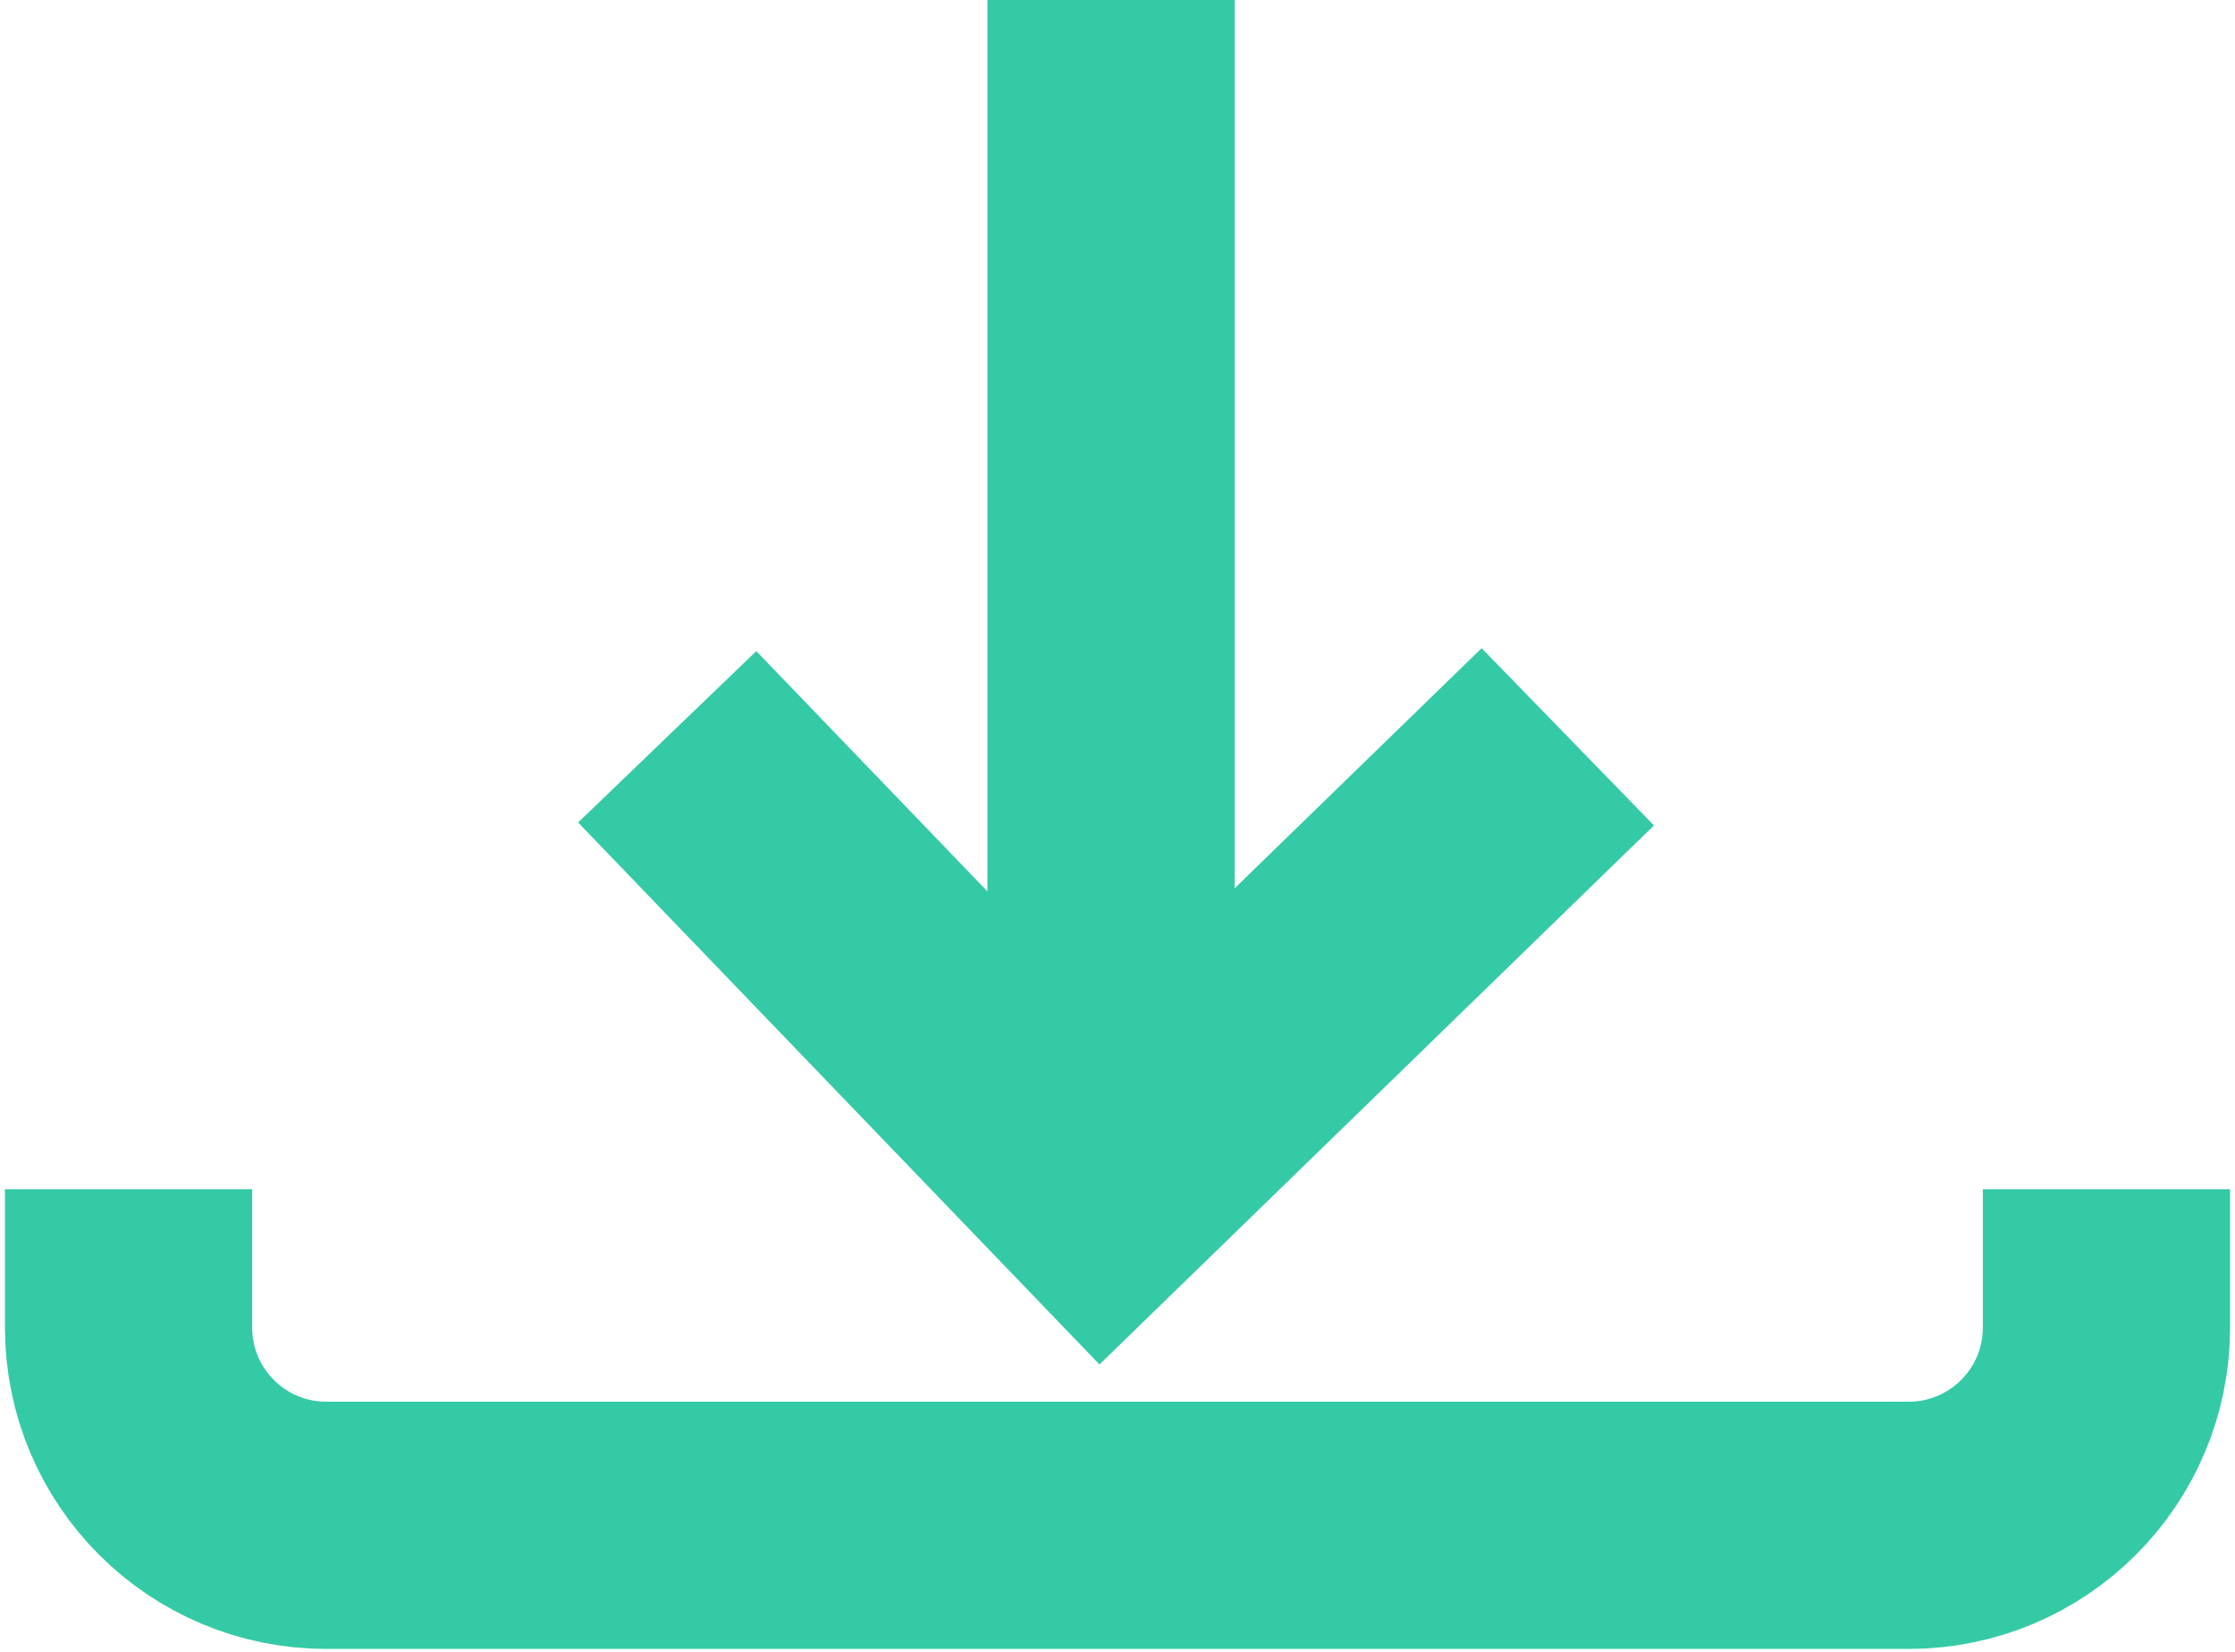
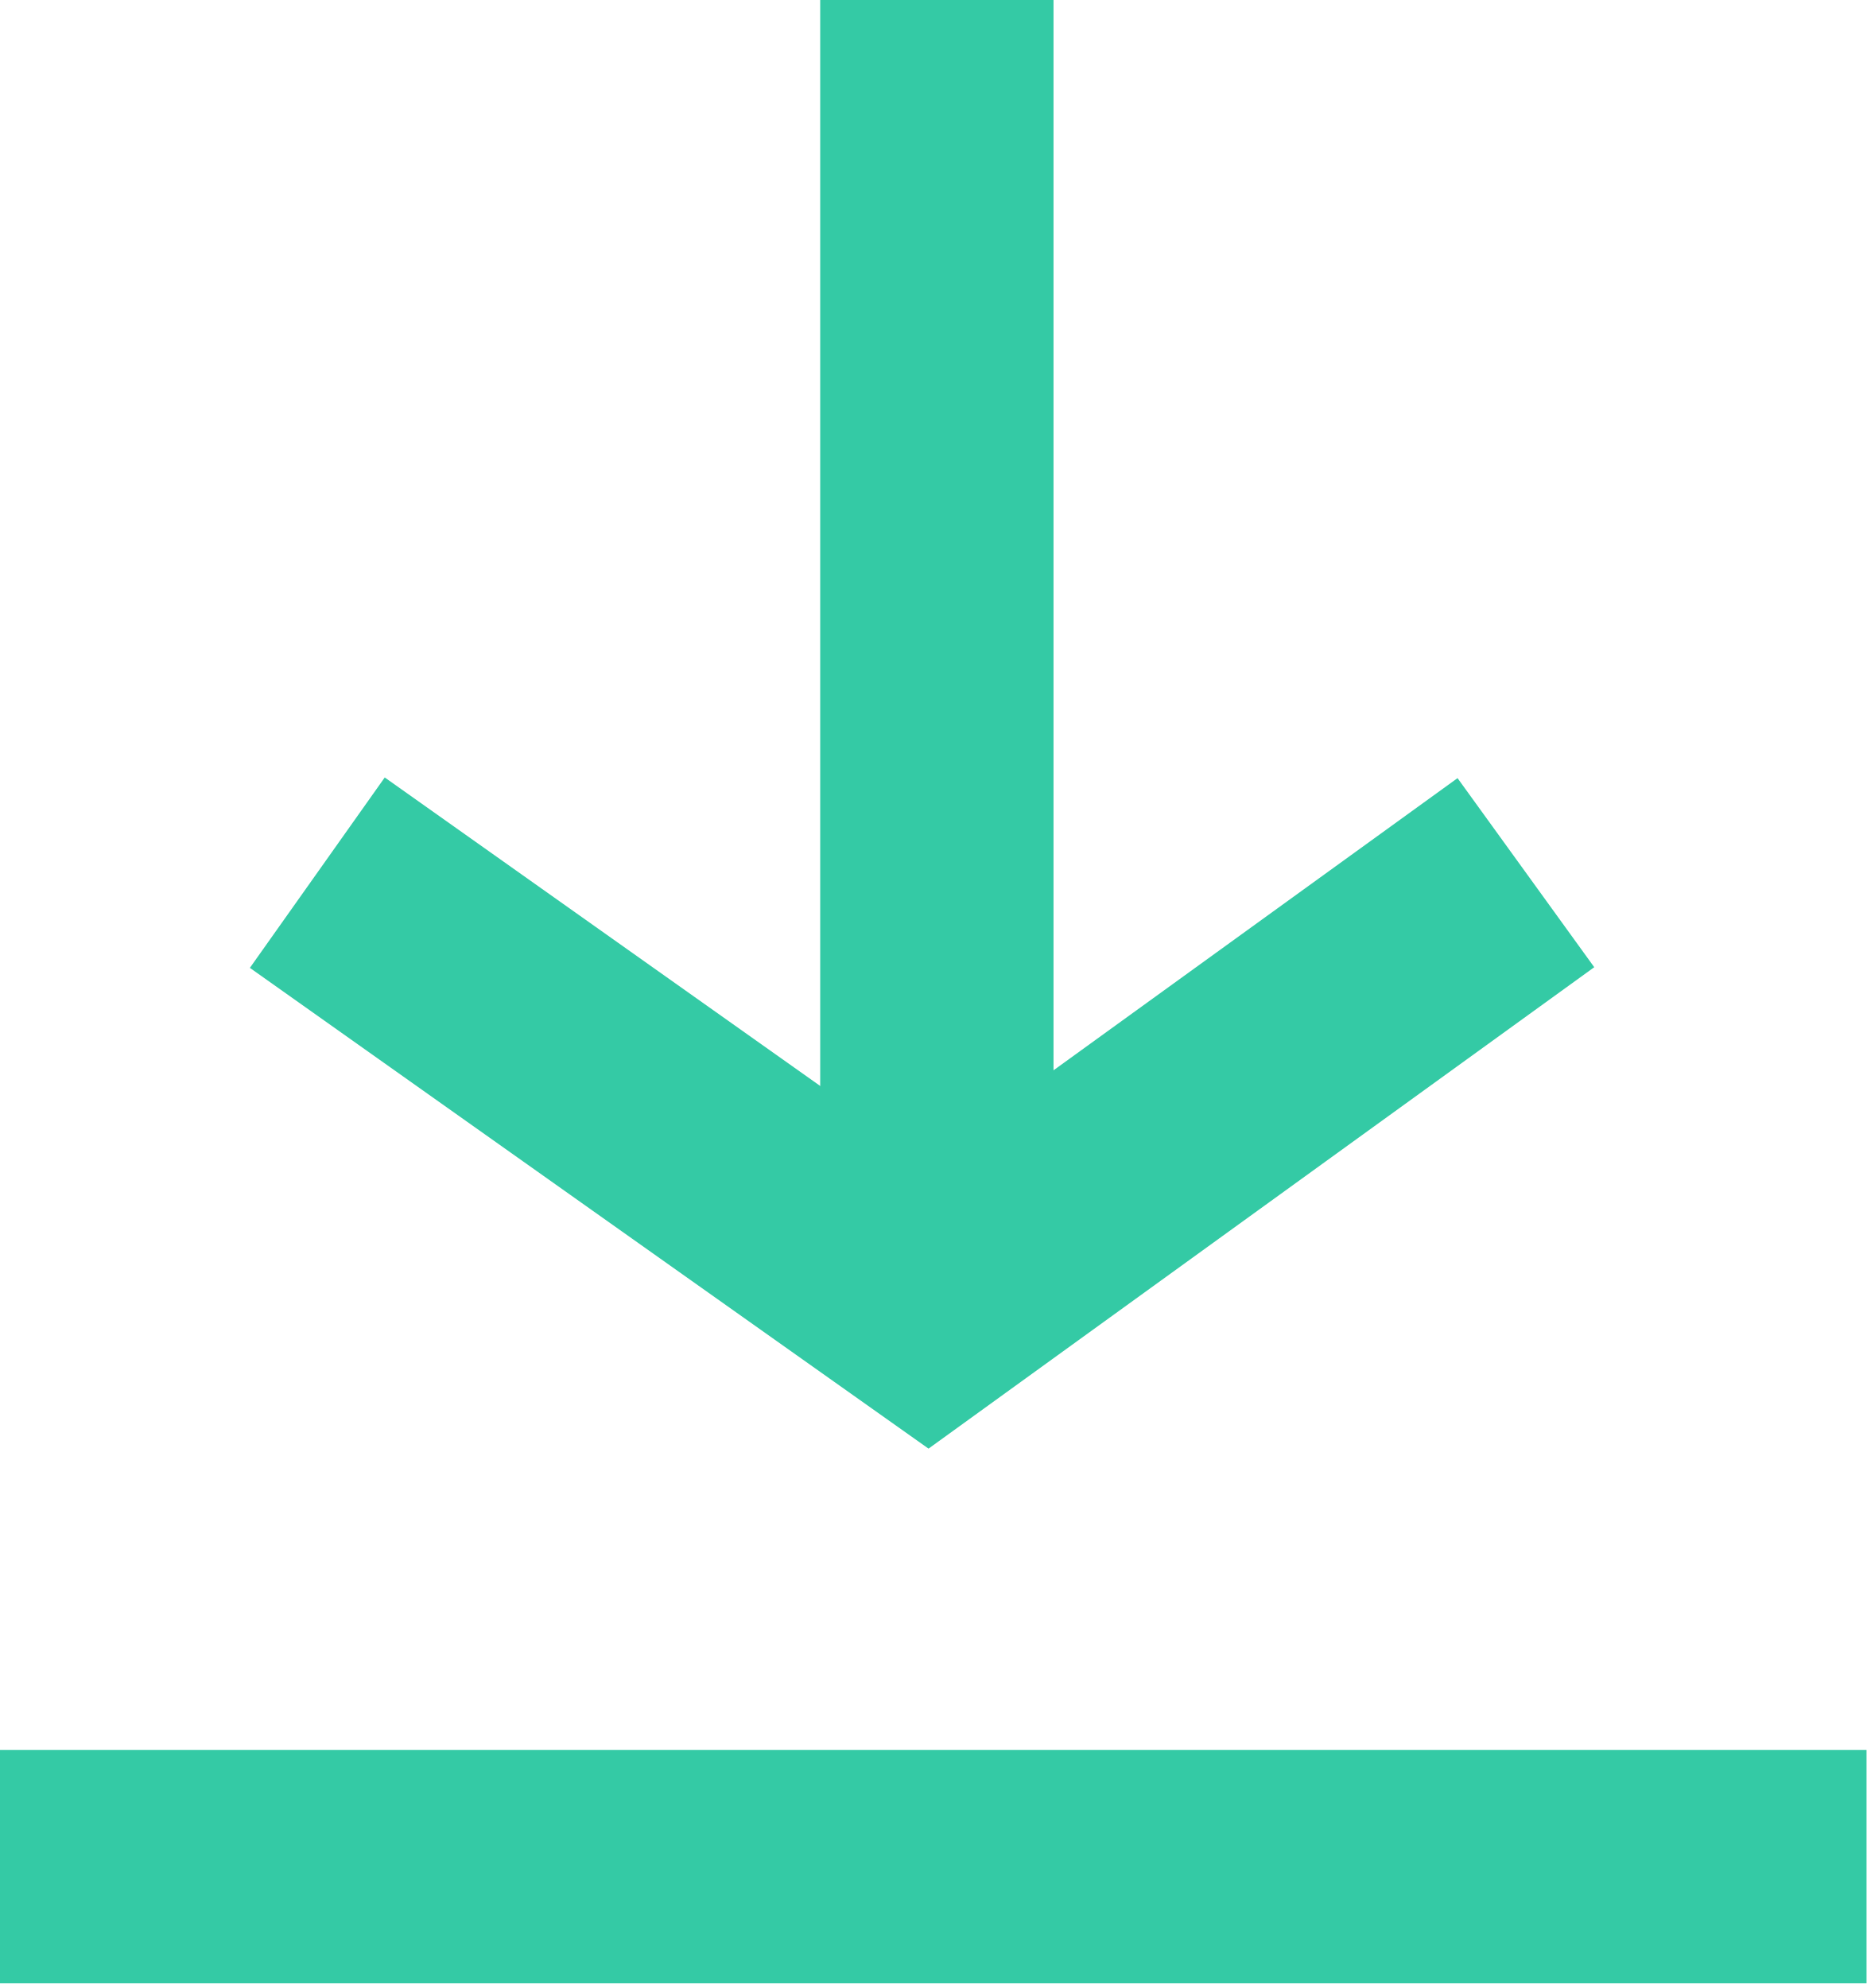
- <svg xmlns="http://www.w3.org/2000/svg" width="226" height="167" viewBox="0 0 226 167" fill="none">
-   <path d="M13 120.261V134.248C13 145.294 21.954 154.248 33 154.248H193C204.046 154.248 213 145.294 213 134.248V120.261" stroke="#34CAA5" stroke-width="25" />
-   <path d="M112.346 0V111.983" stroke="#34CAA5" stroke-width="25" />
-   <path d="M67.466 74.51L111.475 120.261L158.534 74.51" stroke="#34CAA5" stroke-width="25" />
+ <svg xmlns="http://www.w3.org/2000/svg" width="200" height="213" viewBox="0 0 200 213" fill="none">
+   <path d="M100.385 0V130.212" stroke="#34CAA5" stroke-width="25" />
+   <path d="M34 93.5L99.417 139.839L163.5 93.5" stroke="#34CAA5" stroke-width="25" />
+   <path d="M0 200H200" stroke="#34CAA5" stroke-width="25" />
</svg>
